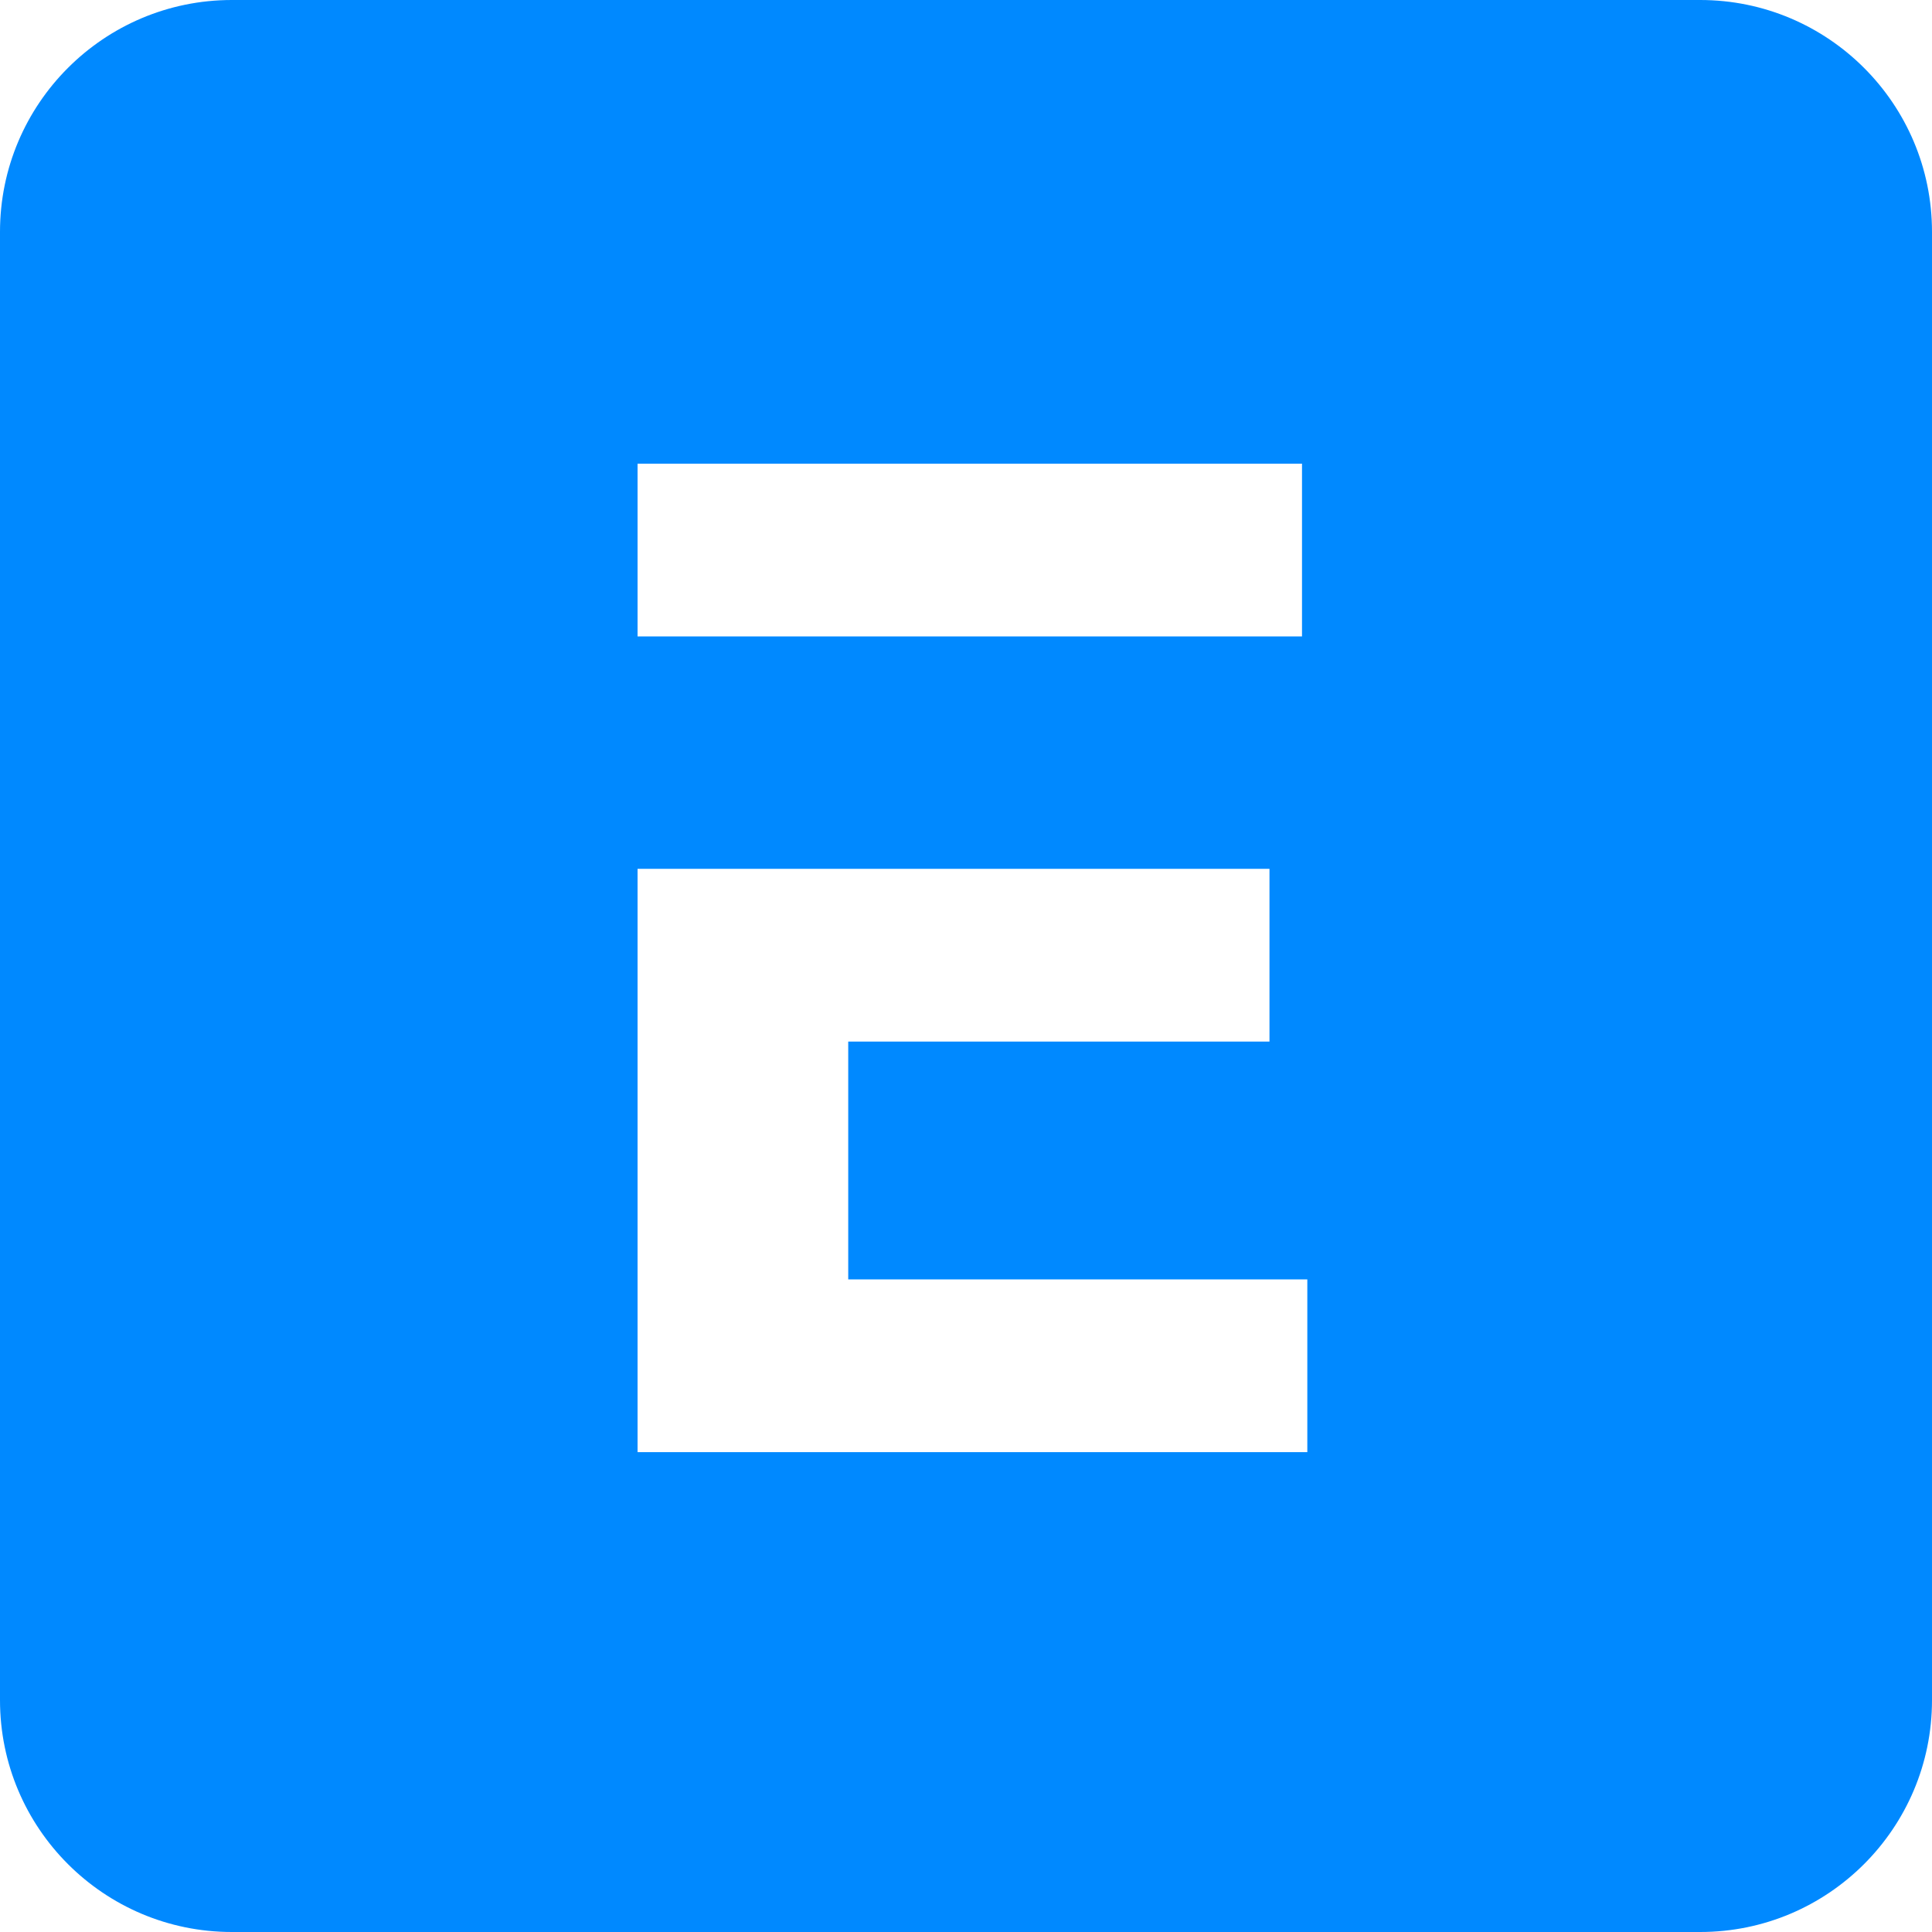
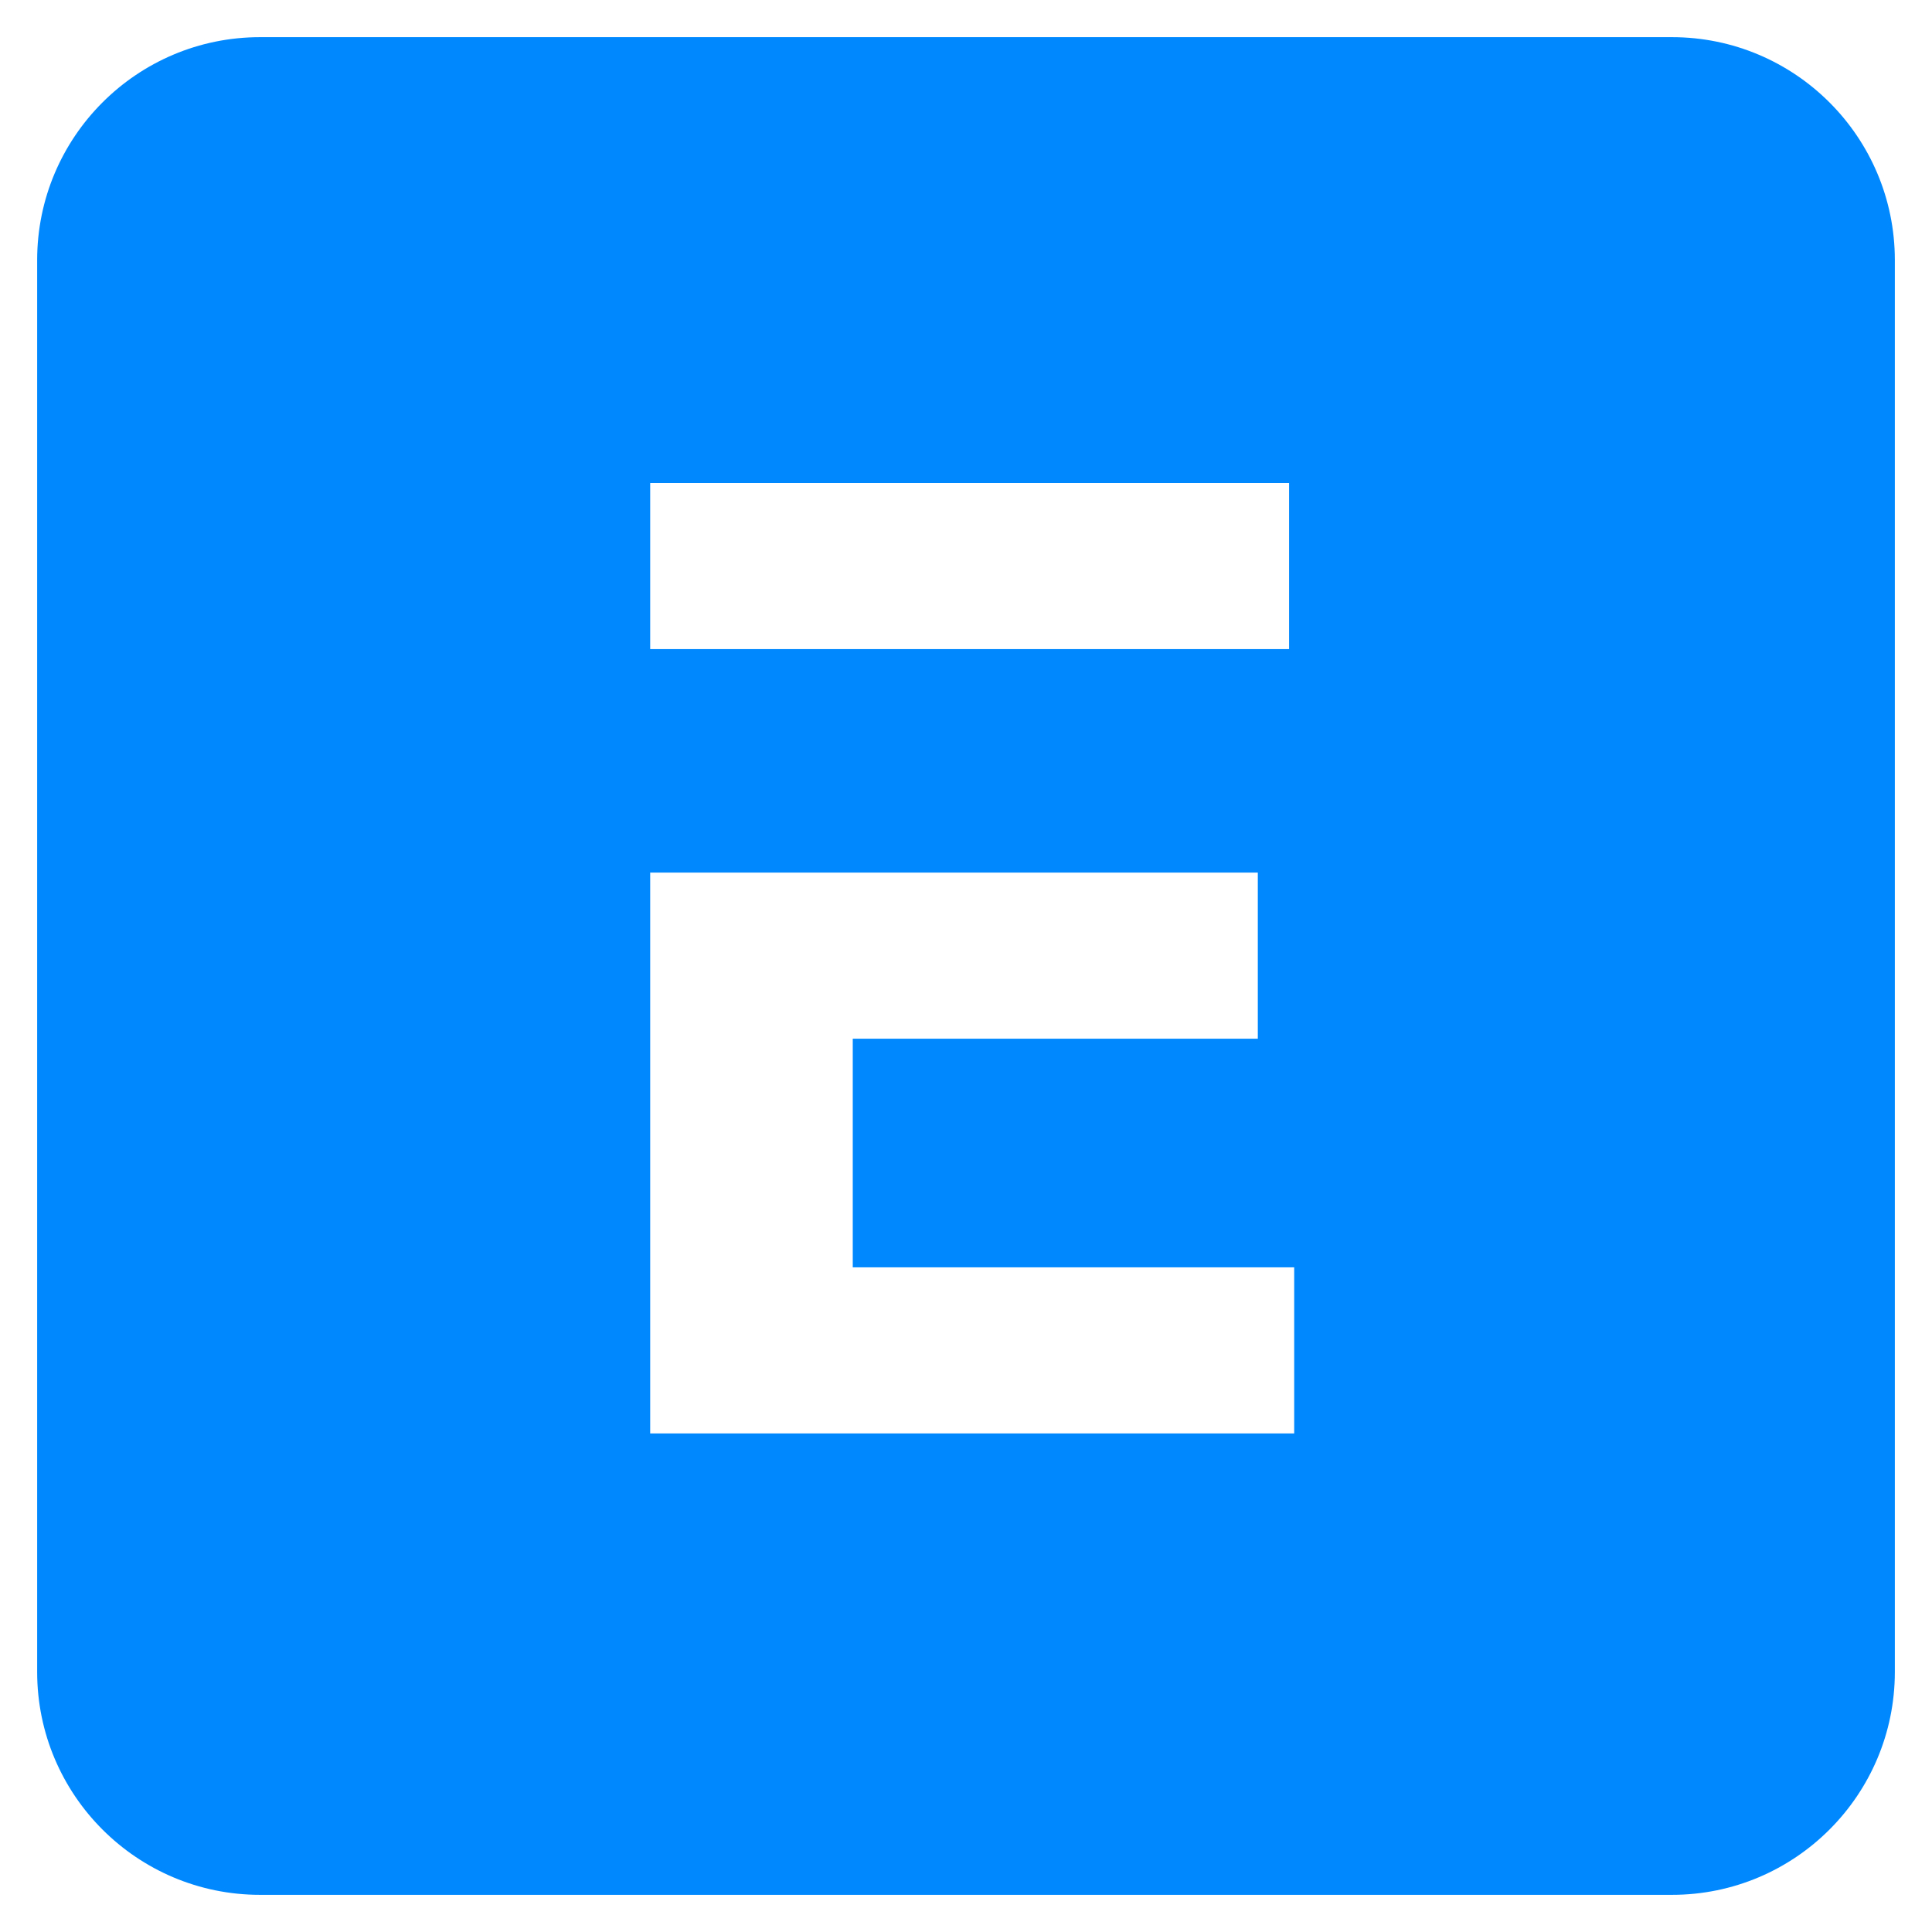
- <svg xmlns="http://www.w3.org/2000/svg" fill="#0089FF" role="img" viewBox="0 0 24 24">
+ <svg xmlns="http://www.w3.org/2000/svg" fill="#0089FF" role="img" viewBox="-0.48 -0.48 24.96 24.96">
  <path d="M2.88 0C1.29 0 0 1.29 0 2.88v18.24C0 22.71 1.29 24 2.88 24h18.24c1.59 0 2.88-1.29 2.88-2.88V2.88C24 1.29 22.71 0 21.12 0Zm5.04 5.76h8.254v2.146H7.92Zm0 5.033h7.85v2.146h-5.233v2.954h5.703v2.146H7.92Z" />
</svg>
